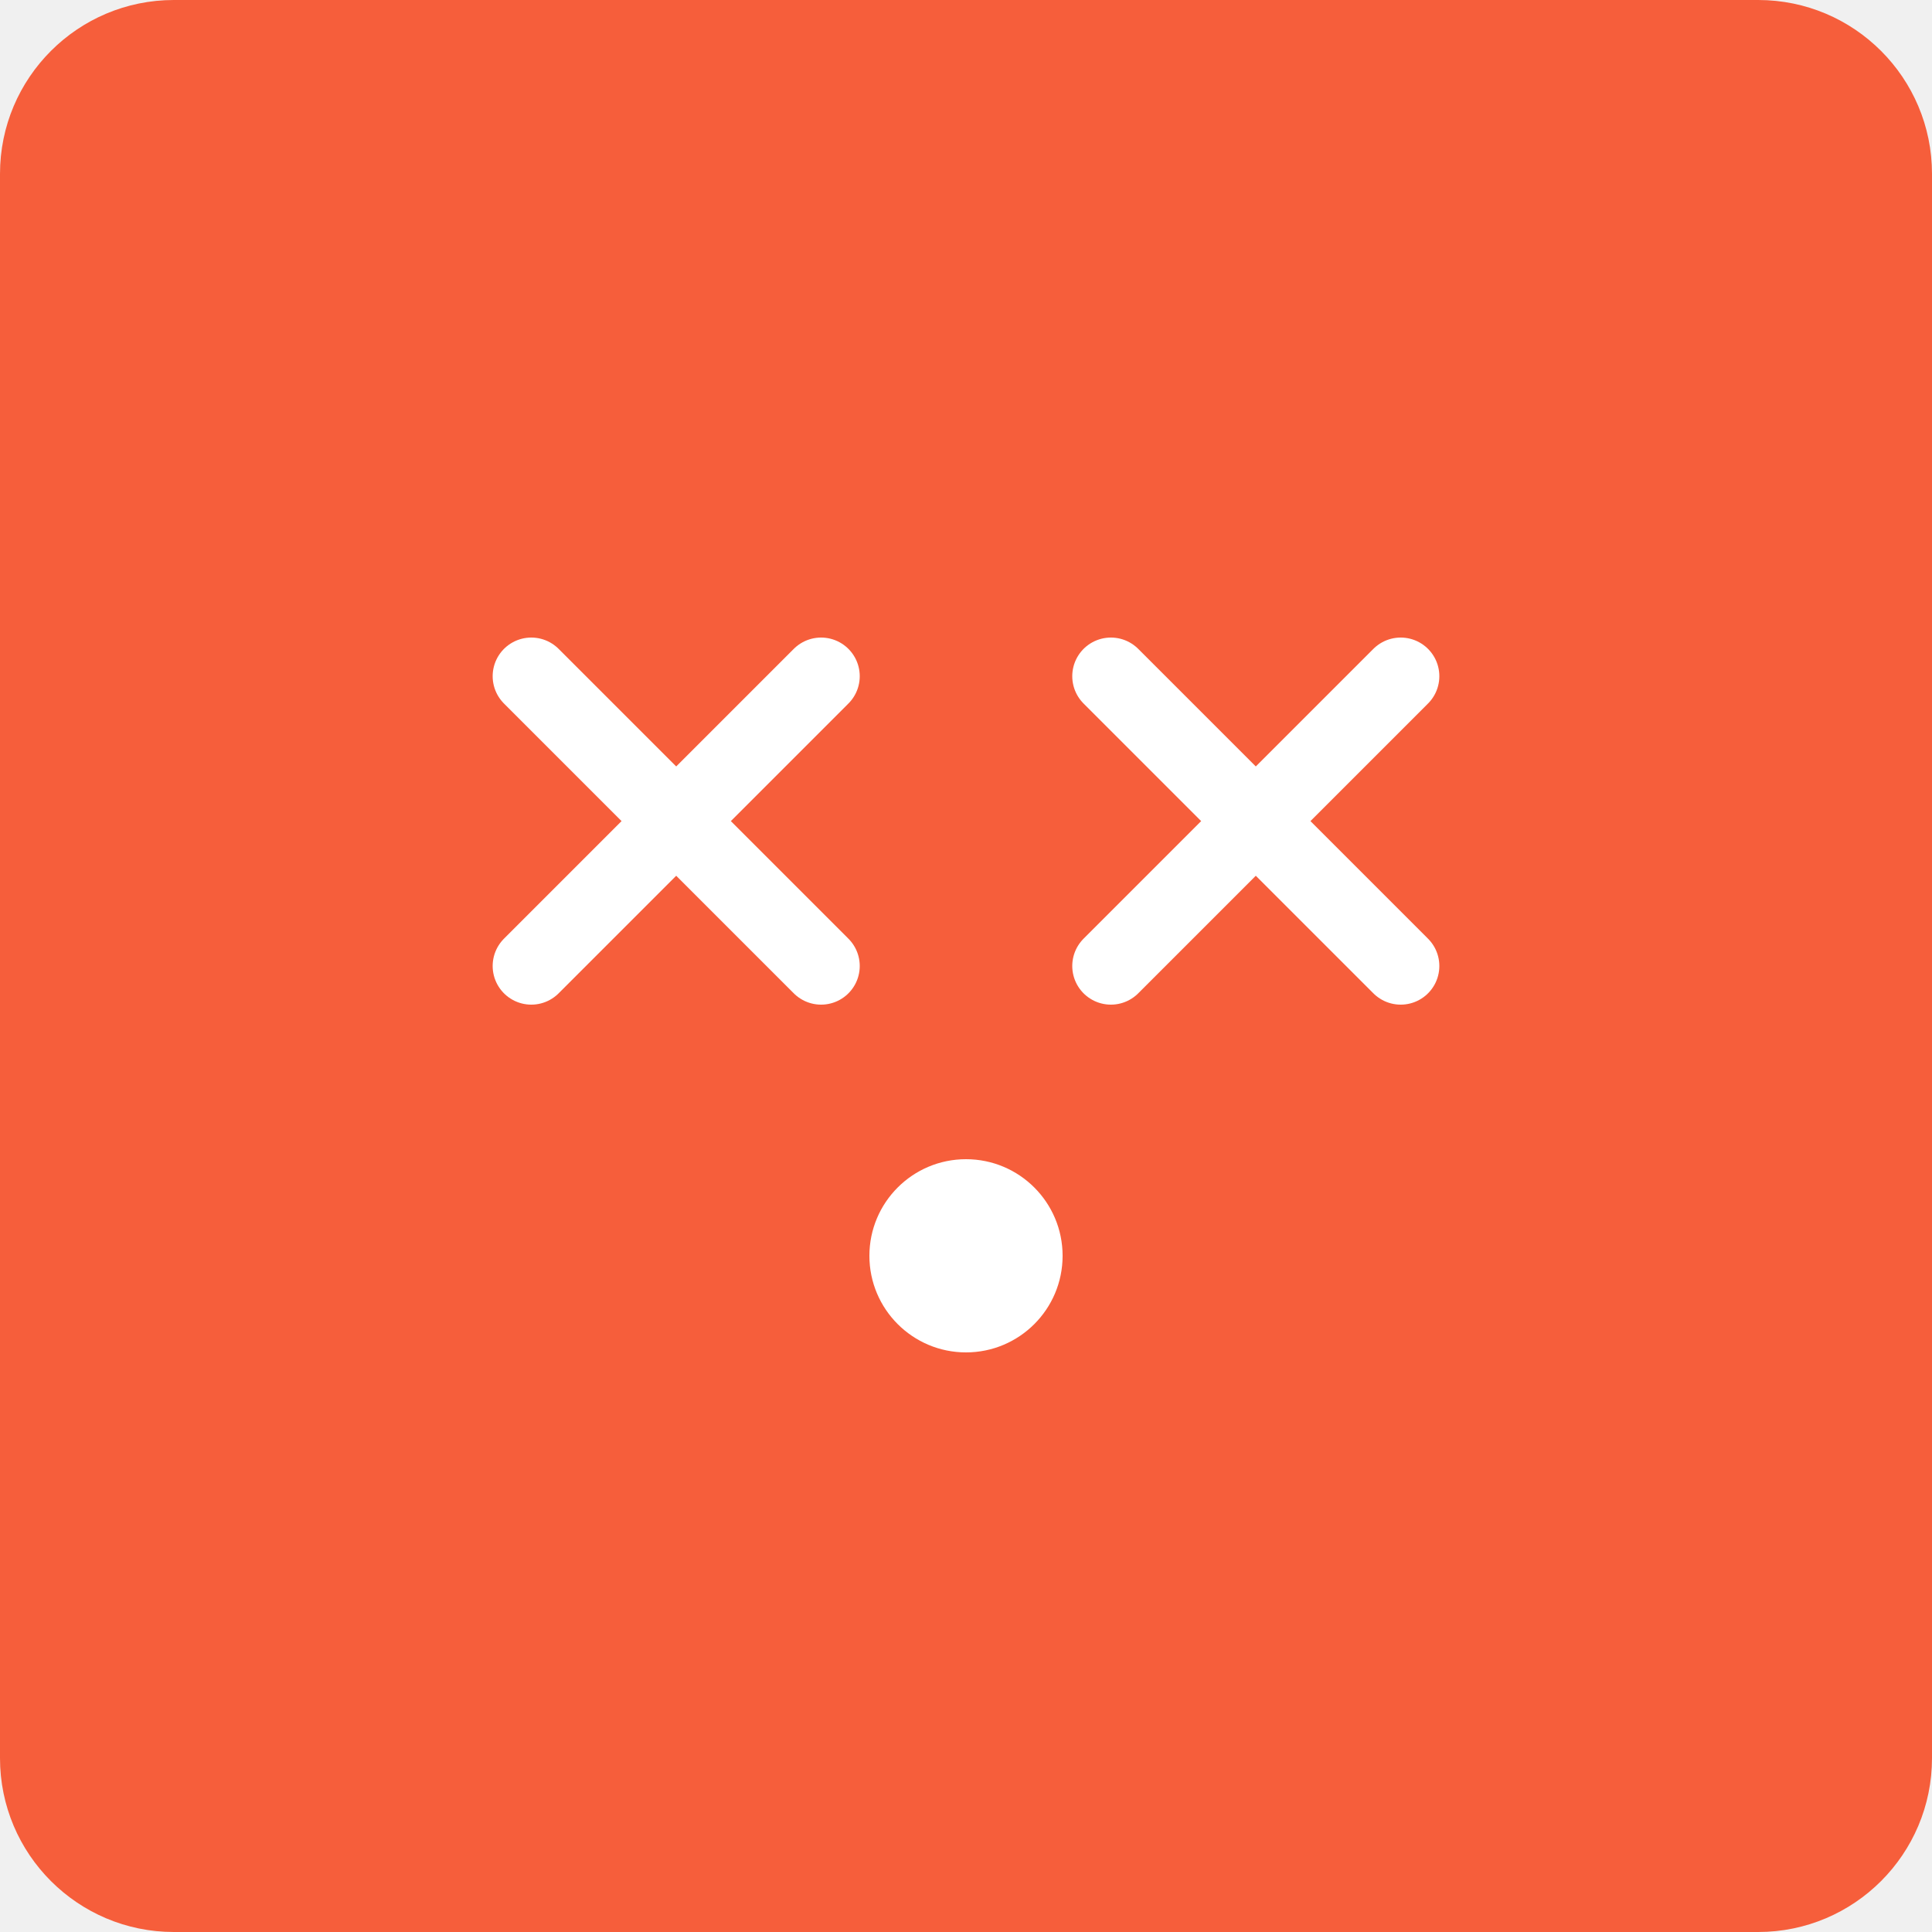
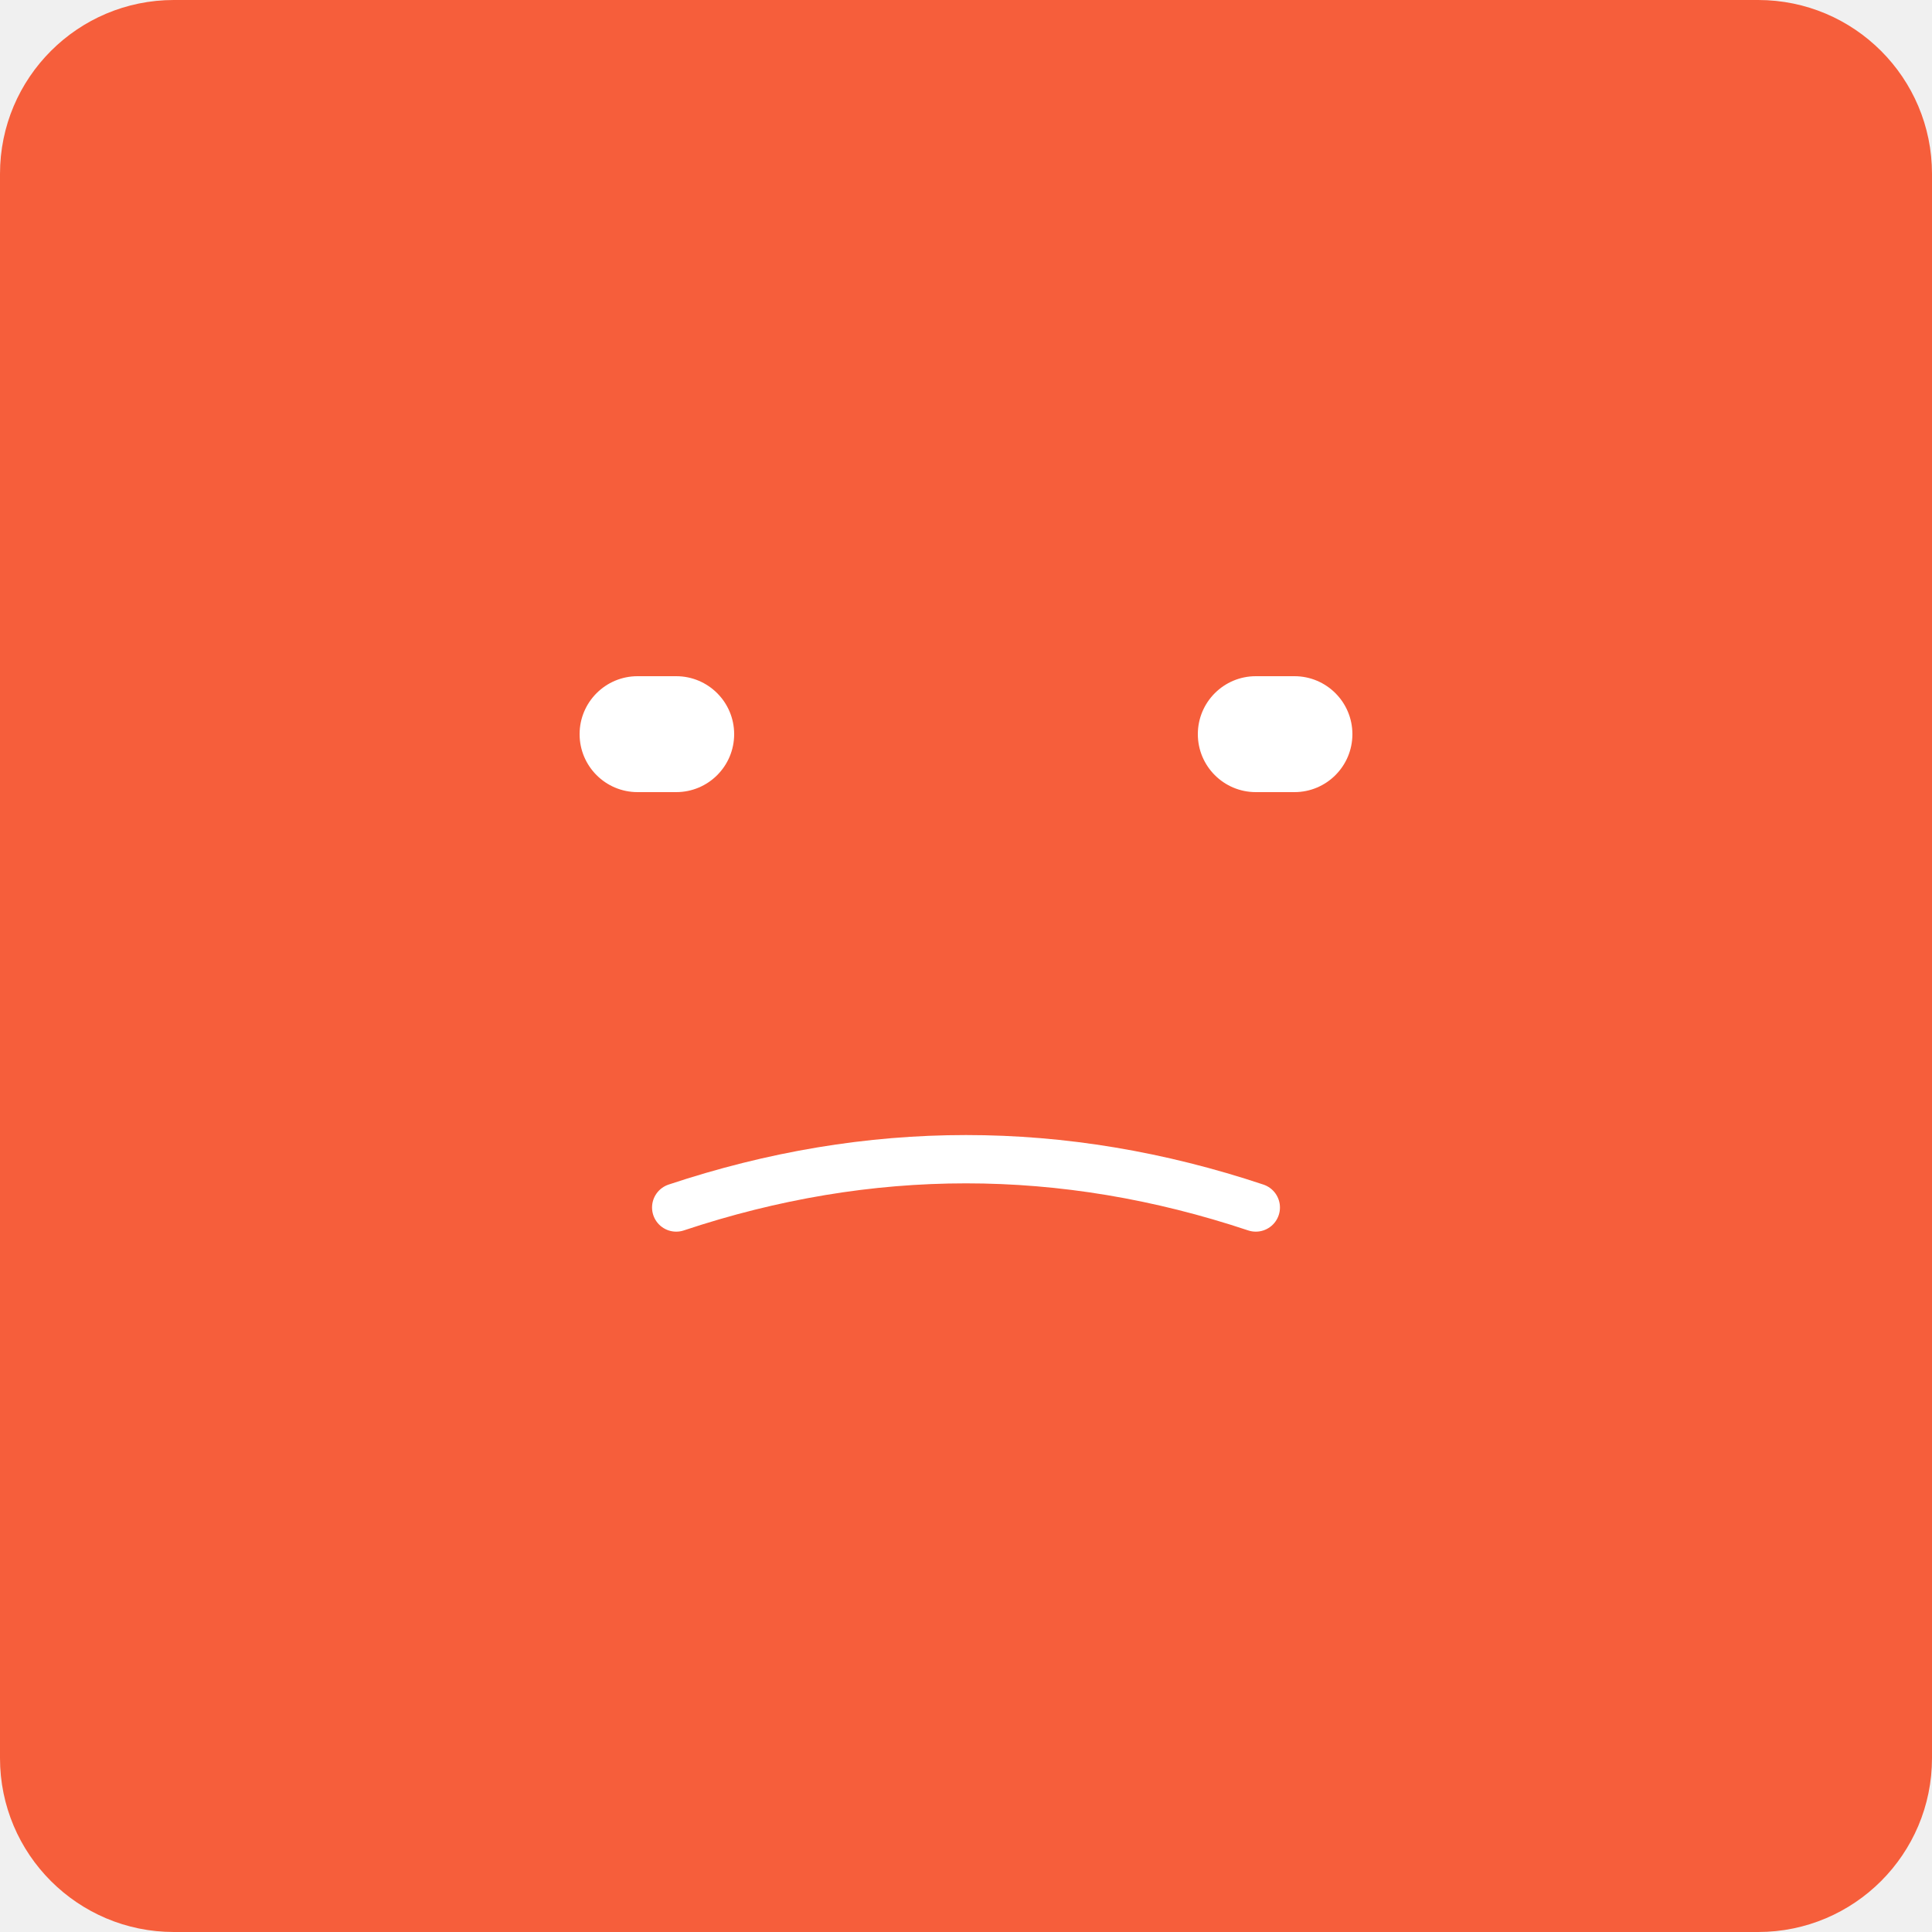
<svg xmlns="http://www.w3.org/2000/svg" viewBox="0 0 200 200">
  <rect width="200" height="200" fill="#f65e3b" rx="18" ry="18" />
-   <line x1="55" y1="70" x2="85" y2="100" stroke="#fff" stroke-width="8" stroke-linecap="round" />
-   <line x1="85" y1="70" x2="55" y2="100" stroke="#fff" stroke-width="8" stroke-linecap="round" />
-   <line x1="115" y1="70" x2="145" y2="100" stroke="#fff" stroke-width="8" stroke-linecap="round" />
-   <line x1="145" y1="70" x2="115" y2="100" stroke="#fff" stroke-width="8" stroke-linecap="round" />
-   <circle cx="100" cy="130" r="10" fill="#fff" />
+   <rect x="60" y="70" width="16" height="12" rx="6" fill="#fff" />
+   <rect x="124" y="70" width="16" height="12" rx="6" fill="#fff" />
+   <path d="M70 125 Q100 115 130 125" stroke="#fff" stroke-width="5" fill="none" stroke-linecap="round" />
</svg>
